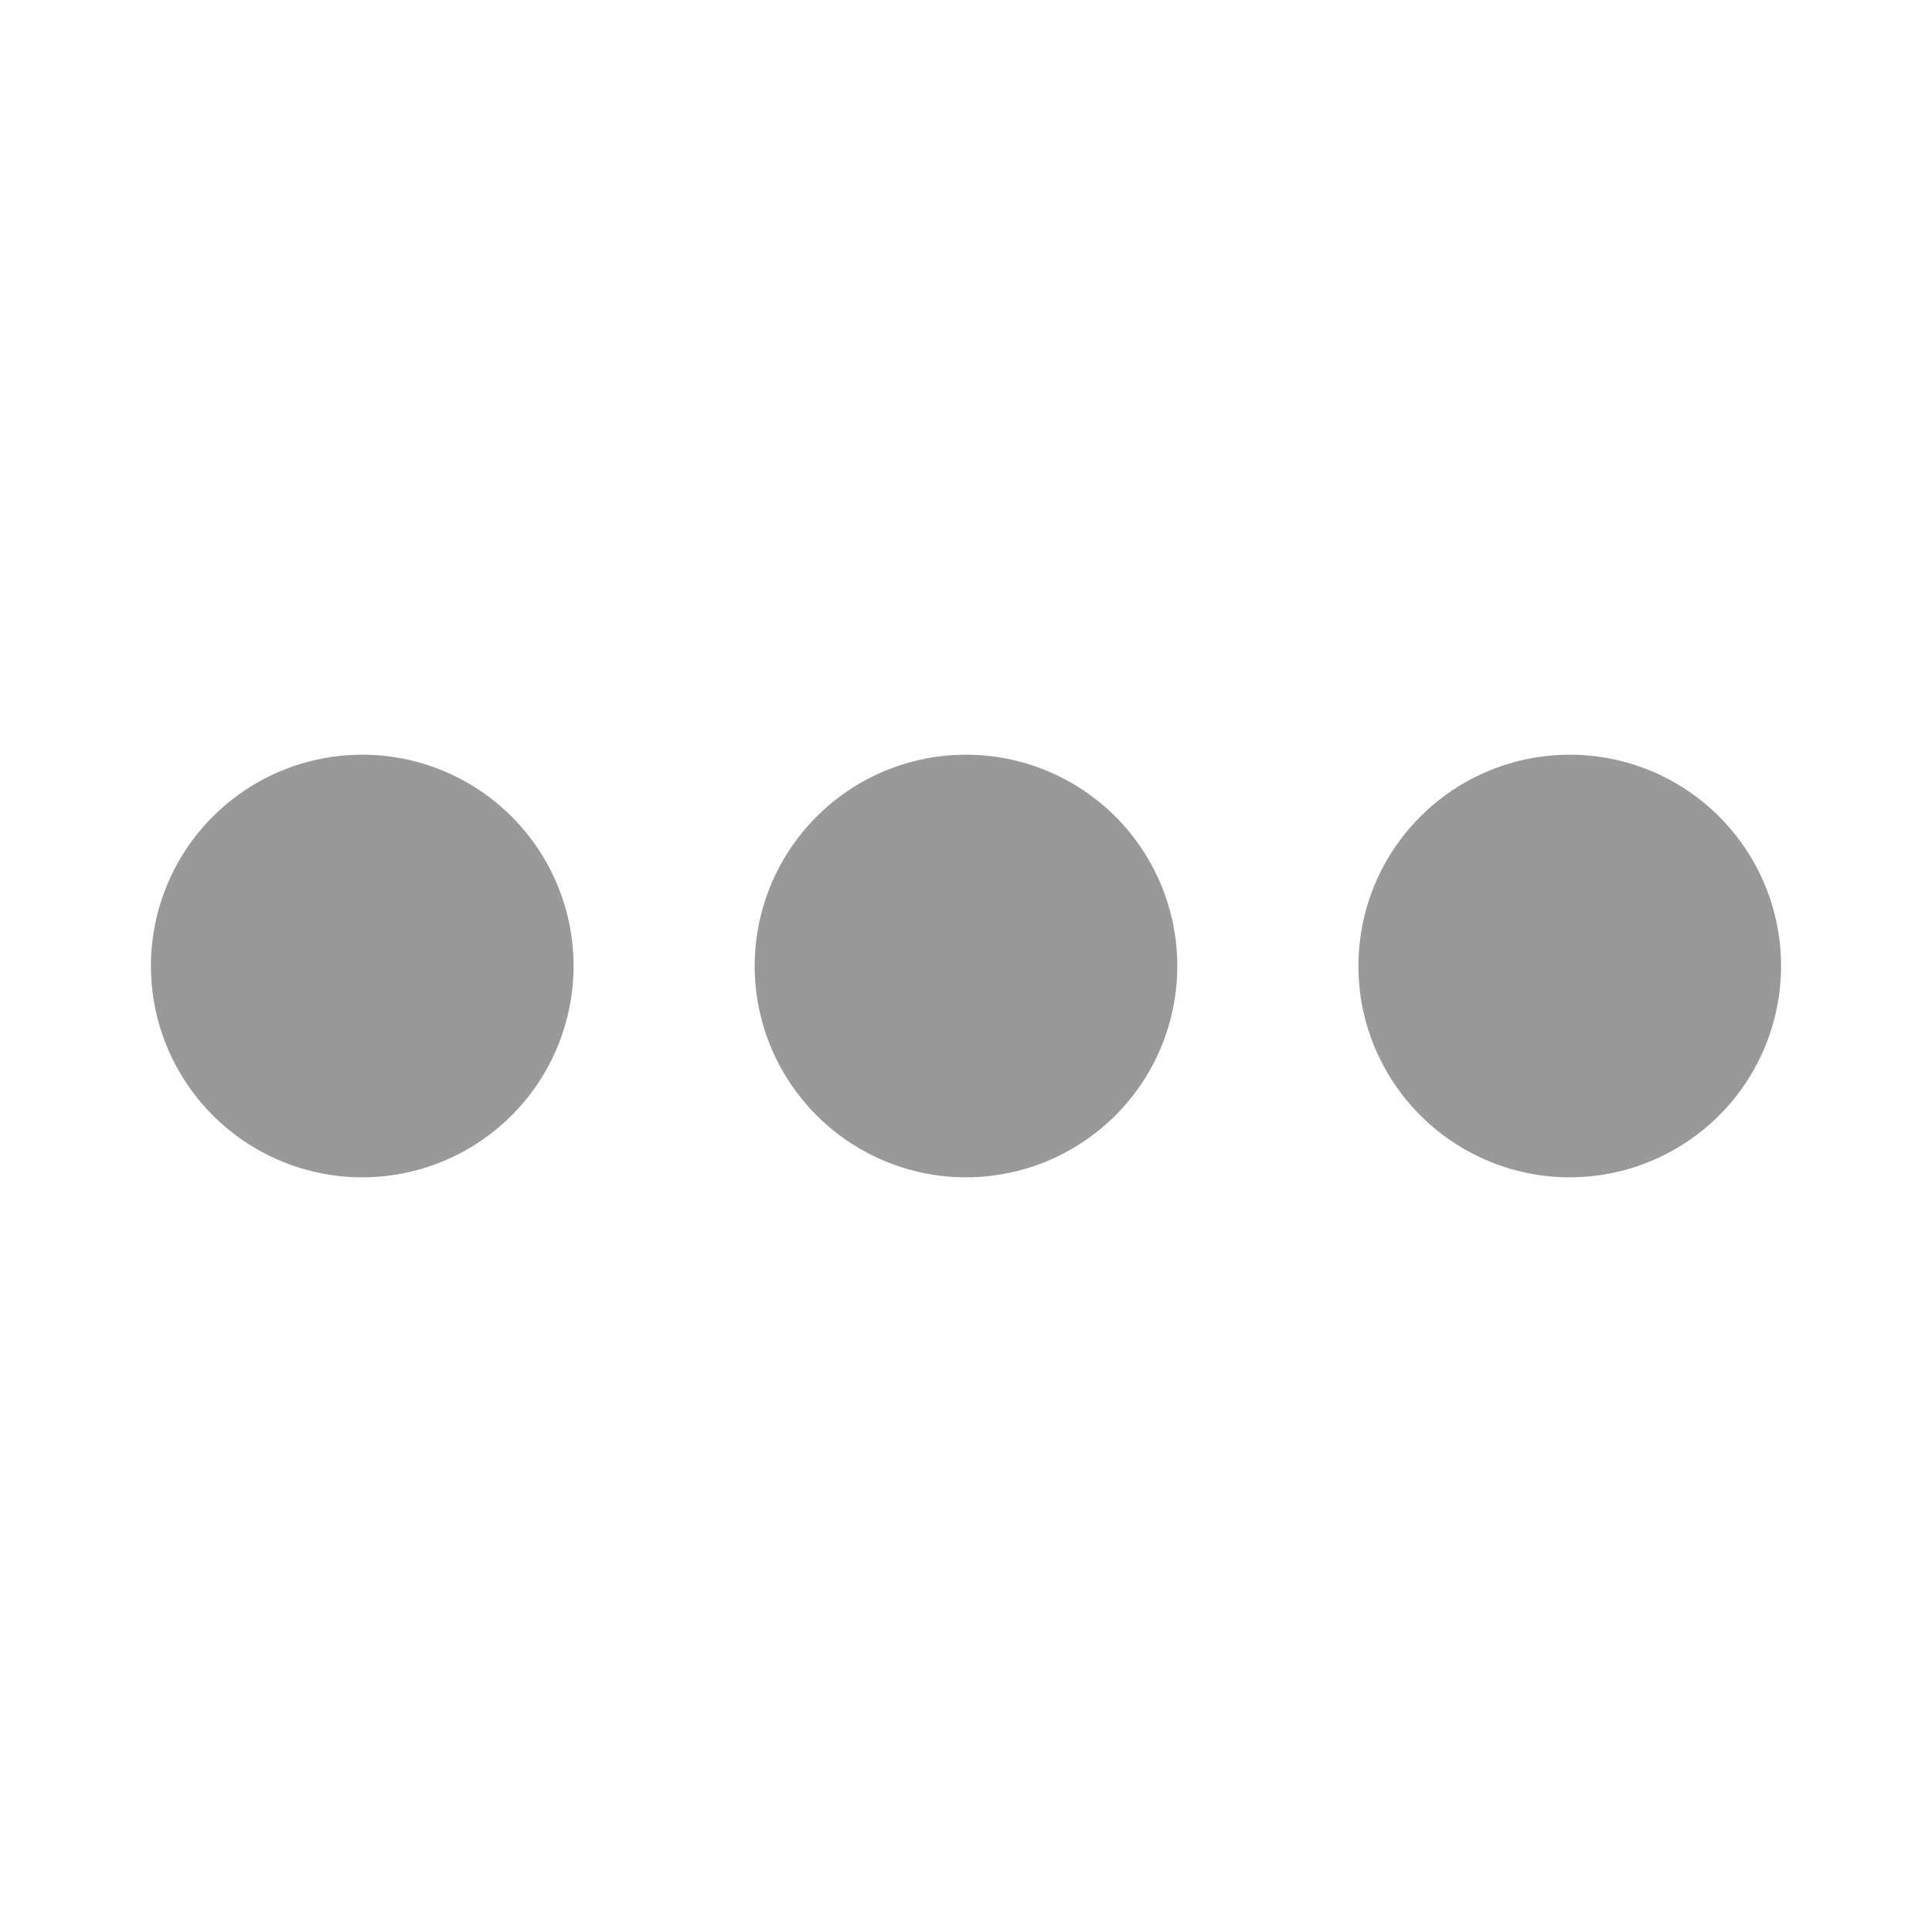
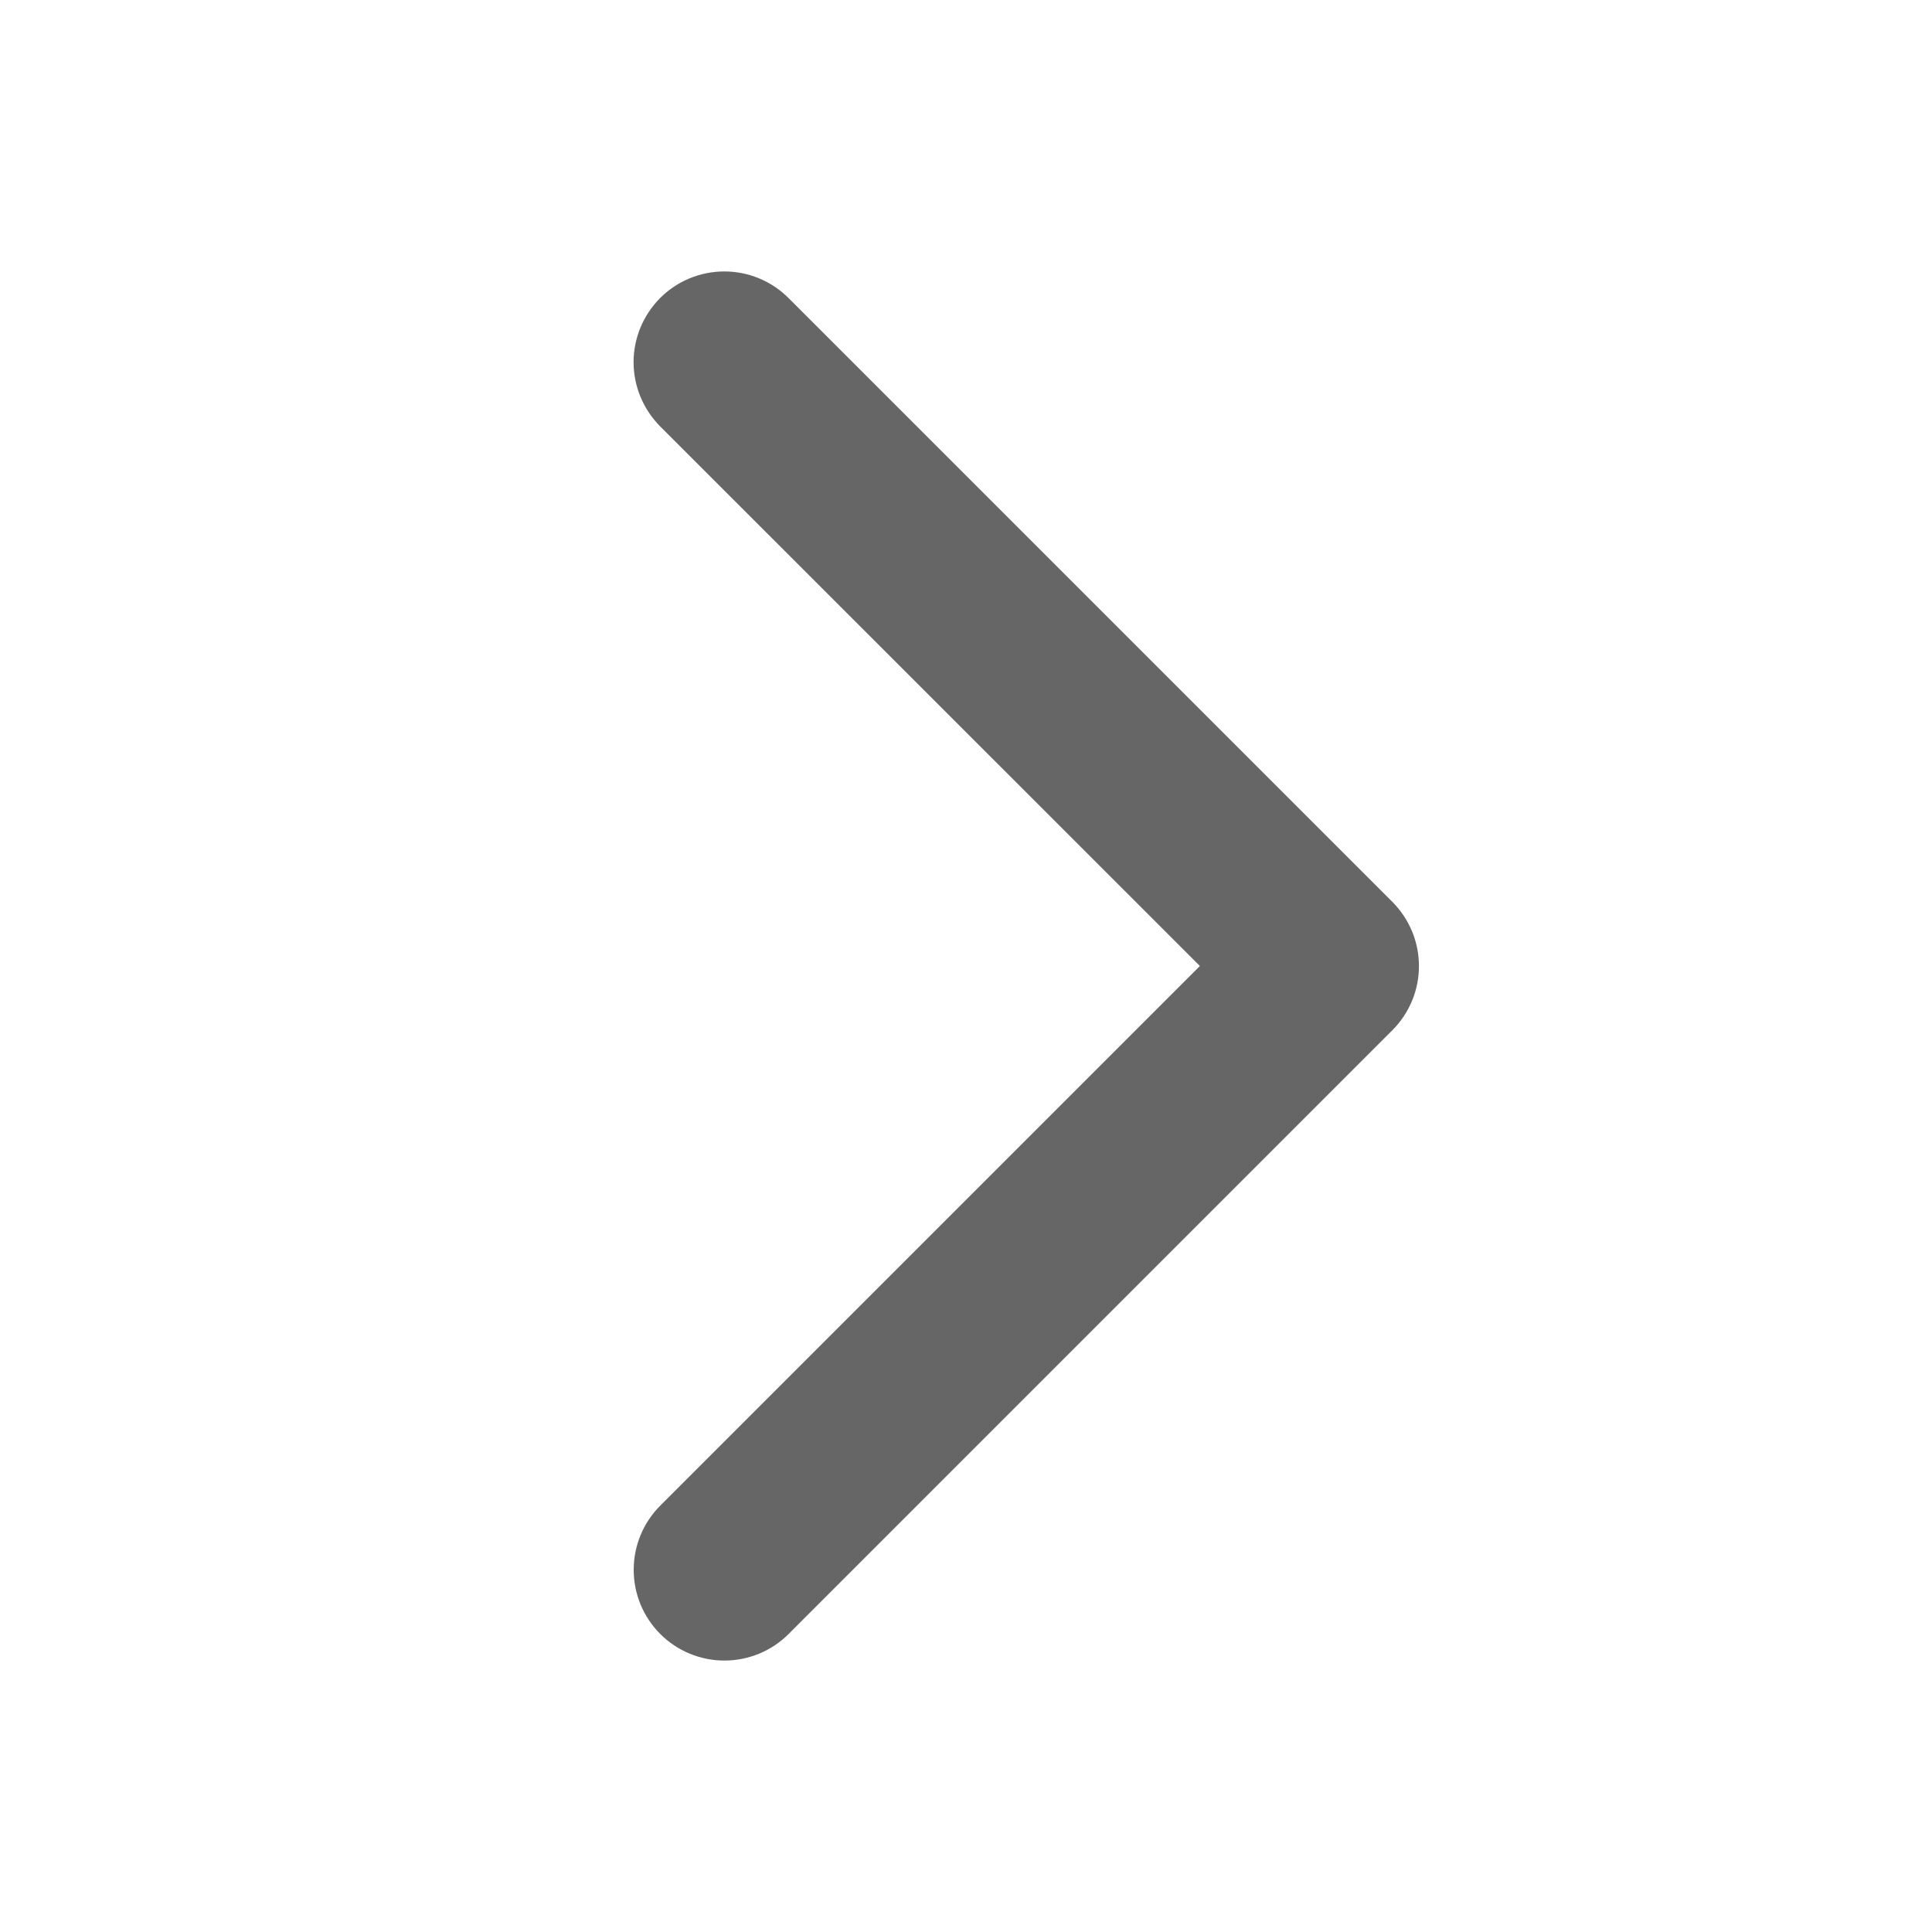
- <svg xmlns="http://www.w3.org/2000/svg" width="24" height="24" viewBox="0 0 24 24" fill="none">
-   <path d="M14.625 12C14.625 12.519 14.471 13.027 14.183 13.458C13.894 13.89 13.484 14.226 13.005 14.425C12.525 14.624 11.997 14.676 11.488 14.575C10.979 14.473 10.511 14.223 10.144 13.856C9.777 13.489 9.527 13.021 9.425 12.512C9.324 12.003 9.376 11.475 9.575 10.995C9.774 10.516 10.11 10.106 10.542 9.817C10.973 9.529 11.481 9.375 12 9.375C12.696 9.375 13.364 9.652 13.856 10.144C14.348 10.636 14.625 11.304 14.625 12ZM4.5 9.375C3.981 9.375 3.473 9.529 3.042 9.817C2.61 10.106 2.273 10.516 2.075 10.995C1.876 11.475 1.824 12.003 1.925 12.512C2.027 13.021 2.277 13.489 2.644 13.856C3.011 14.223 3.479 14.473 3.988 14.575C4.497 14.676 5.025 14.624 5.505 14.425C5.984 14.226 6.394 13.89 6.683 13.458C6.971 13.027 7.125 12.519 7.125 12C7.125 11.304 6.848 10.636 6.356 10.144C5.864 9.652 5.196 9.375 4.5 9.375ZM19.5 9.375C18.981 9.375 18.473 9.529 18.042 9.817C17.61 10.106 17.273 10.516 17.075 10.995C16.876 11.475 16.824 12.003 16.925 12.512C17.027 13.021 17.277 13.489 17.644 13.856C18.011 14.223 18.479 14.473 18.988 14.575C19.497 14.676 20.025 14.624 20.505 14.425C20.984 14.226 21.394 13.89 21.683 13.458C21.971 13.027 22.125 12.519 22.125 12C22.125 11.655 22.057 11.314 21.925 10.995C21.793 10.677 21.6 10.388 21.356 10.144C21.112 9.9 20.823 9.707 20.505 9.575C20.186 9.443 19.845 9.375 19.5 9.375Z" fill="black" fill-opacity="0.4" />
+ <svg xmlns="http://www.w3.org/2000/svg" width="16" height="16" viewBox="0 0 16 16" fill="none">
+   <path d="M6.531 2.469L11.531 7.469C11.601 7.539 11.656 7.622 11.694 7.713C11.732 7.804 11.751 7.902 11.751 8.001C11.751 8.099 11.732 8.197 11.694 8.288C11.656 8.379 11.601 8.462 11.531 8.532L6.531 13.532C6.39 13.673 6.199 13.752 5.999 13.752C5.8 13.752 5.609 13.673 5.468 13.532C5.327 13.391 5.248 13.2 5.248 13.001C5.248 12.801 5.327 12.61 5.468 12.469L9.937 8L5.467 3.531C5.327 3.39 5.247 3.199 5.247 2.999C5.247 2.8 5.327 2.609 5.467 2.468C5.608 2.327 5.799 2.248 5.999 2.248C6.198 2.248 6.389 2.327 6.53 2.468L6.531 2.469Z" fill="black" fill-opacity="0.6" />
</svg>
